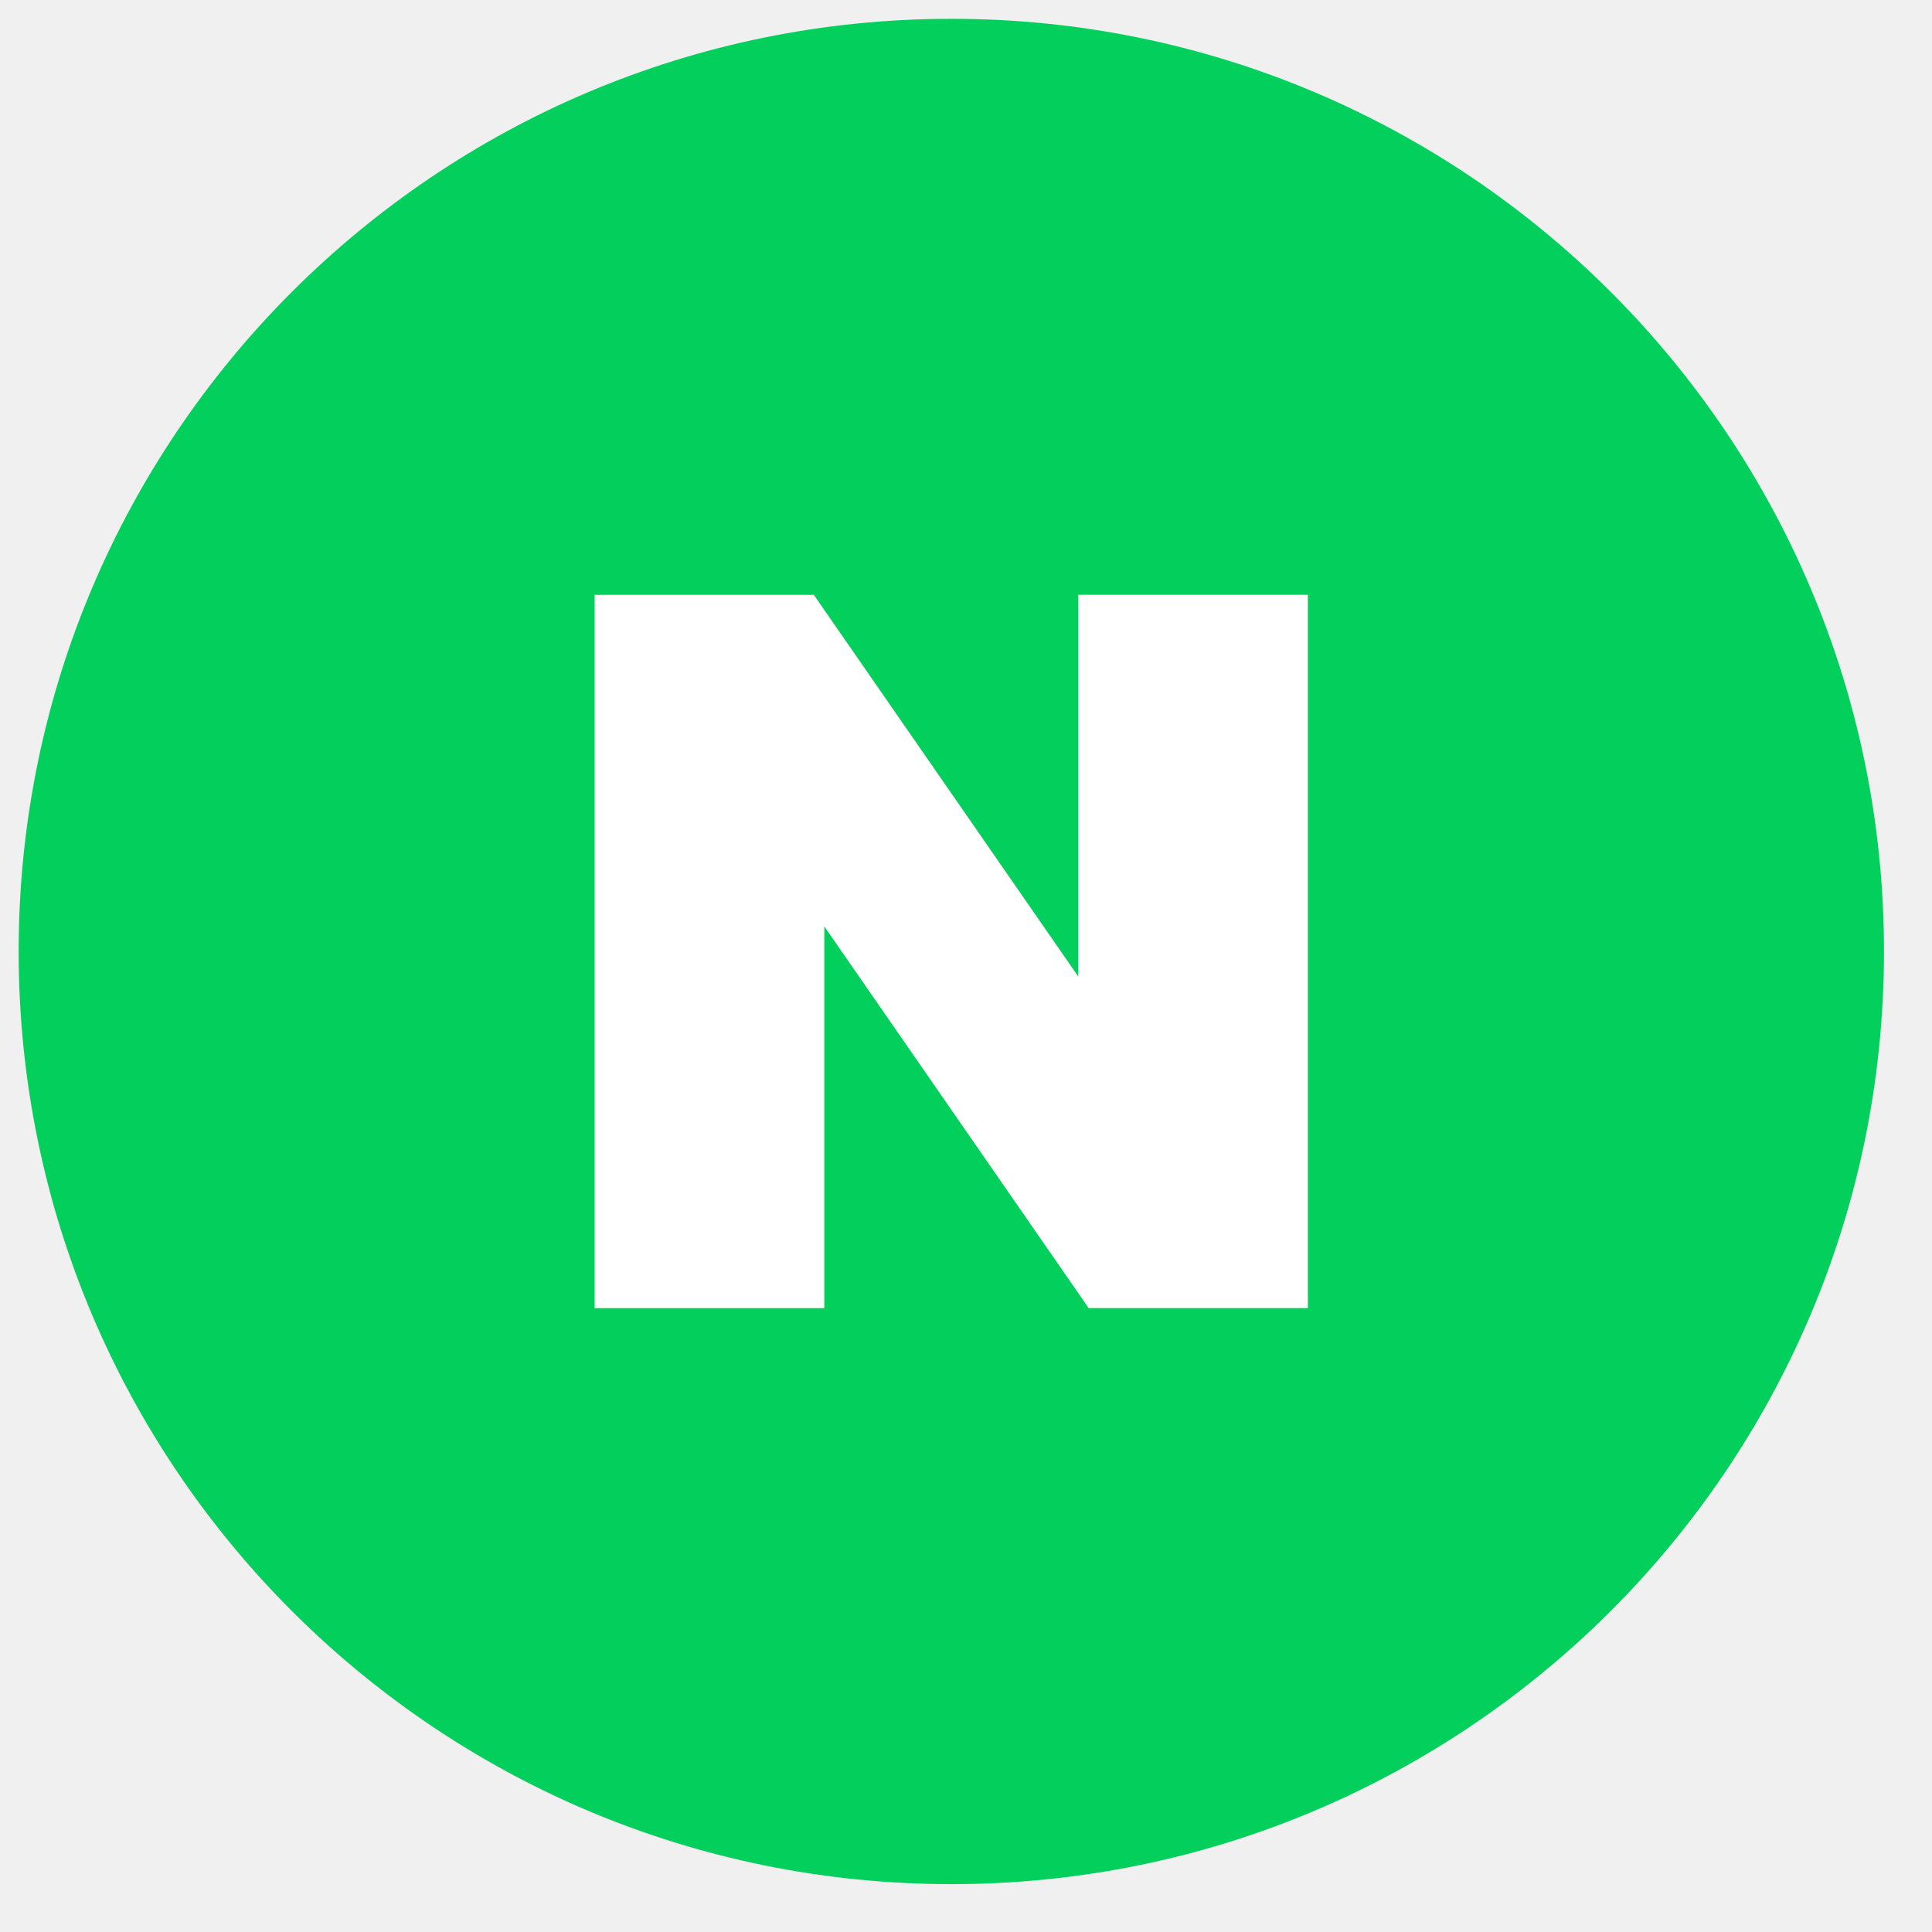
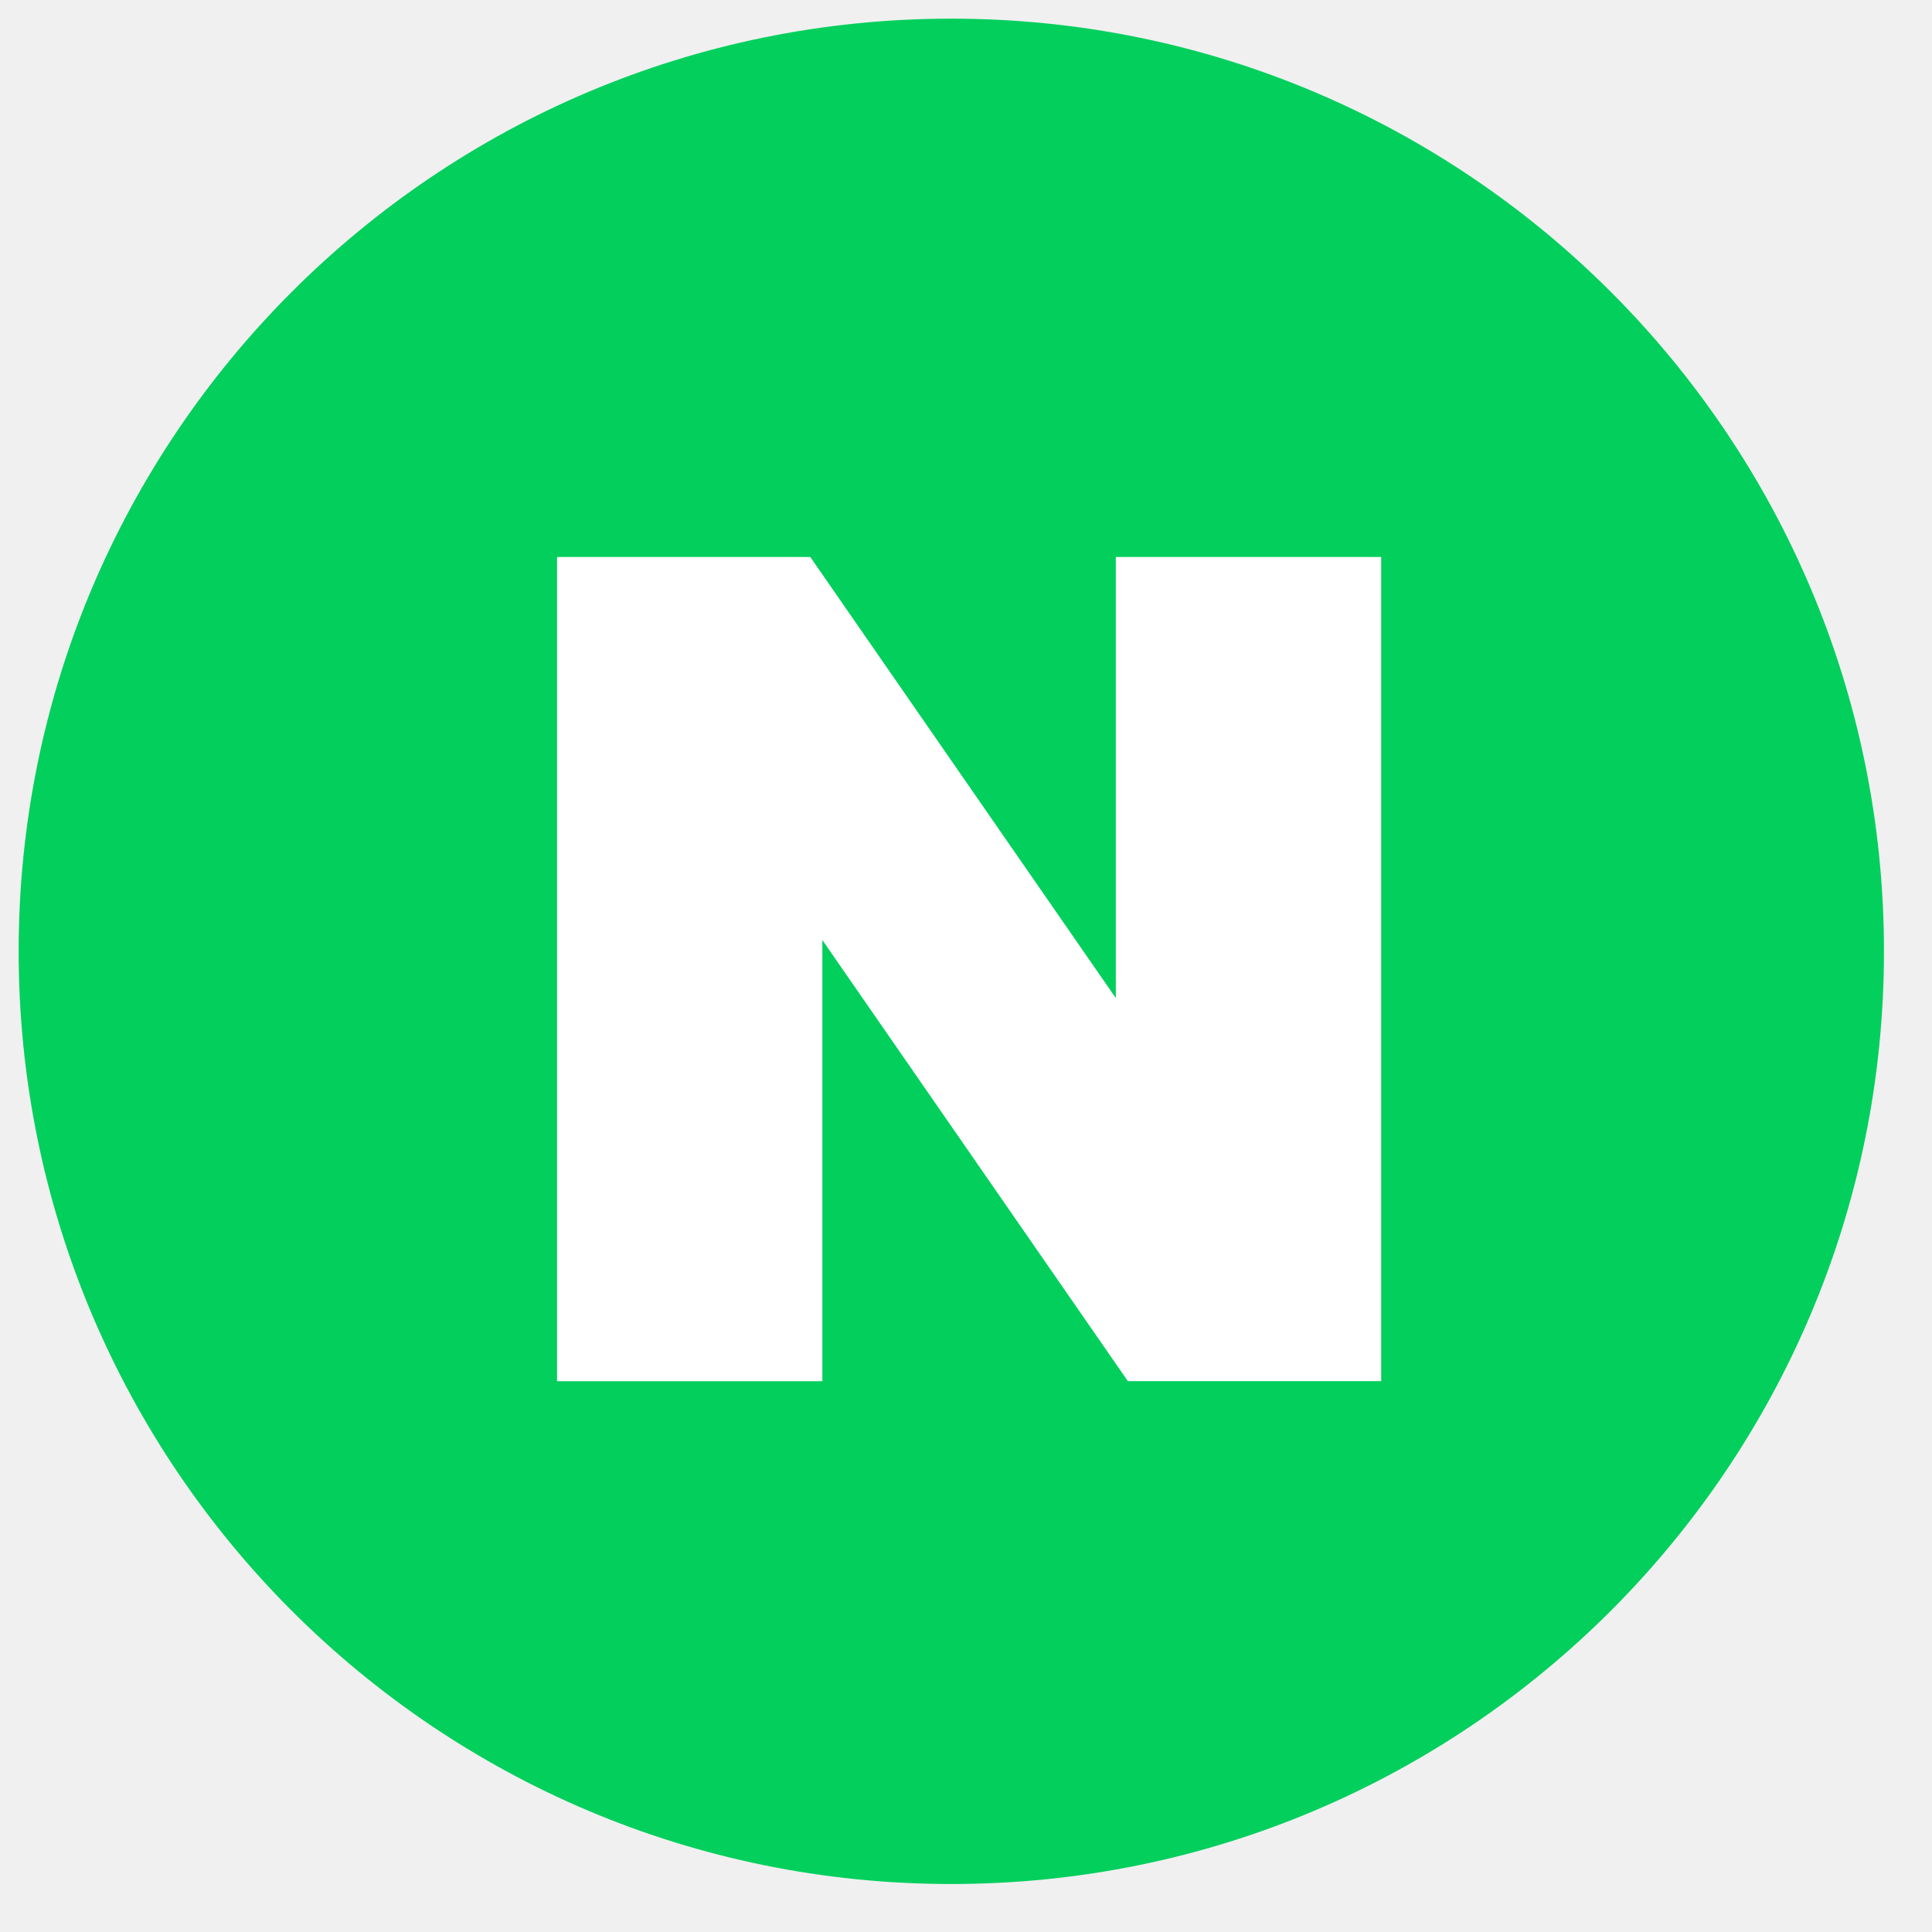
<svg xmlns="http://www.w3.org/2000/svg" width="49" height="49" viewBox="0 0 49 49" fill="none">
-   <g clip-path="url(#clip0_264_6122)">
-     <path d="M24.128 47.786C37.191 47.786 47.782 37.195 47.782 24.131C47.782 11.067 37.191 0.477 24.128 0.477C11.063 0.477 0.473 11.067 0.473 24.131C0.473 37.195 11.063 47.786 24.128 47.786Z" fill="#03CF5D" />
-     <path fill-rule="evenodd" clip-rule="evenodd" d="M27.348 15.087V24.768L20.641 15.087H15.082V33.177H20.906V23.495L27.611 33.176H33.171V15.086H27.348V15.087Z" fill="white" />
-   </g>
-   <defs>
-     <clipPath id="clip0_264_6122">
-       <rect width="48.256" height="48.256" fill="white" />
-     </clipPath>
-   </defs>
+   <path d="M24.128 47.783C37.191 47.783 47.782 37.192 47.782 24.128C47.782 11.064 37.191 0.473 24.128 0.473C11.063 0.473 0.473 11.064 0.473 24.128C0.473 37.192 11.063 47.783 24.128 47.783Z" fill="#03CF5D" />
+   <path fill-rule="evenodd" clip-rule="evenodd" d="M28.3 14.127V25.314L20.551 14.127H14.128V35.03H20.857V23.842L28.605 35.029H35.03V14.126L28.3 14.127Z" fill="white" />
</svg>
